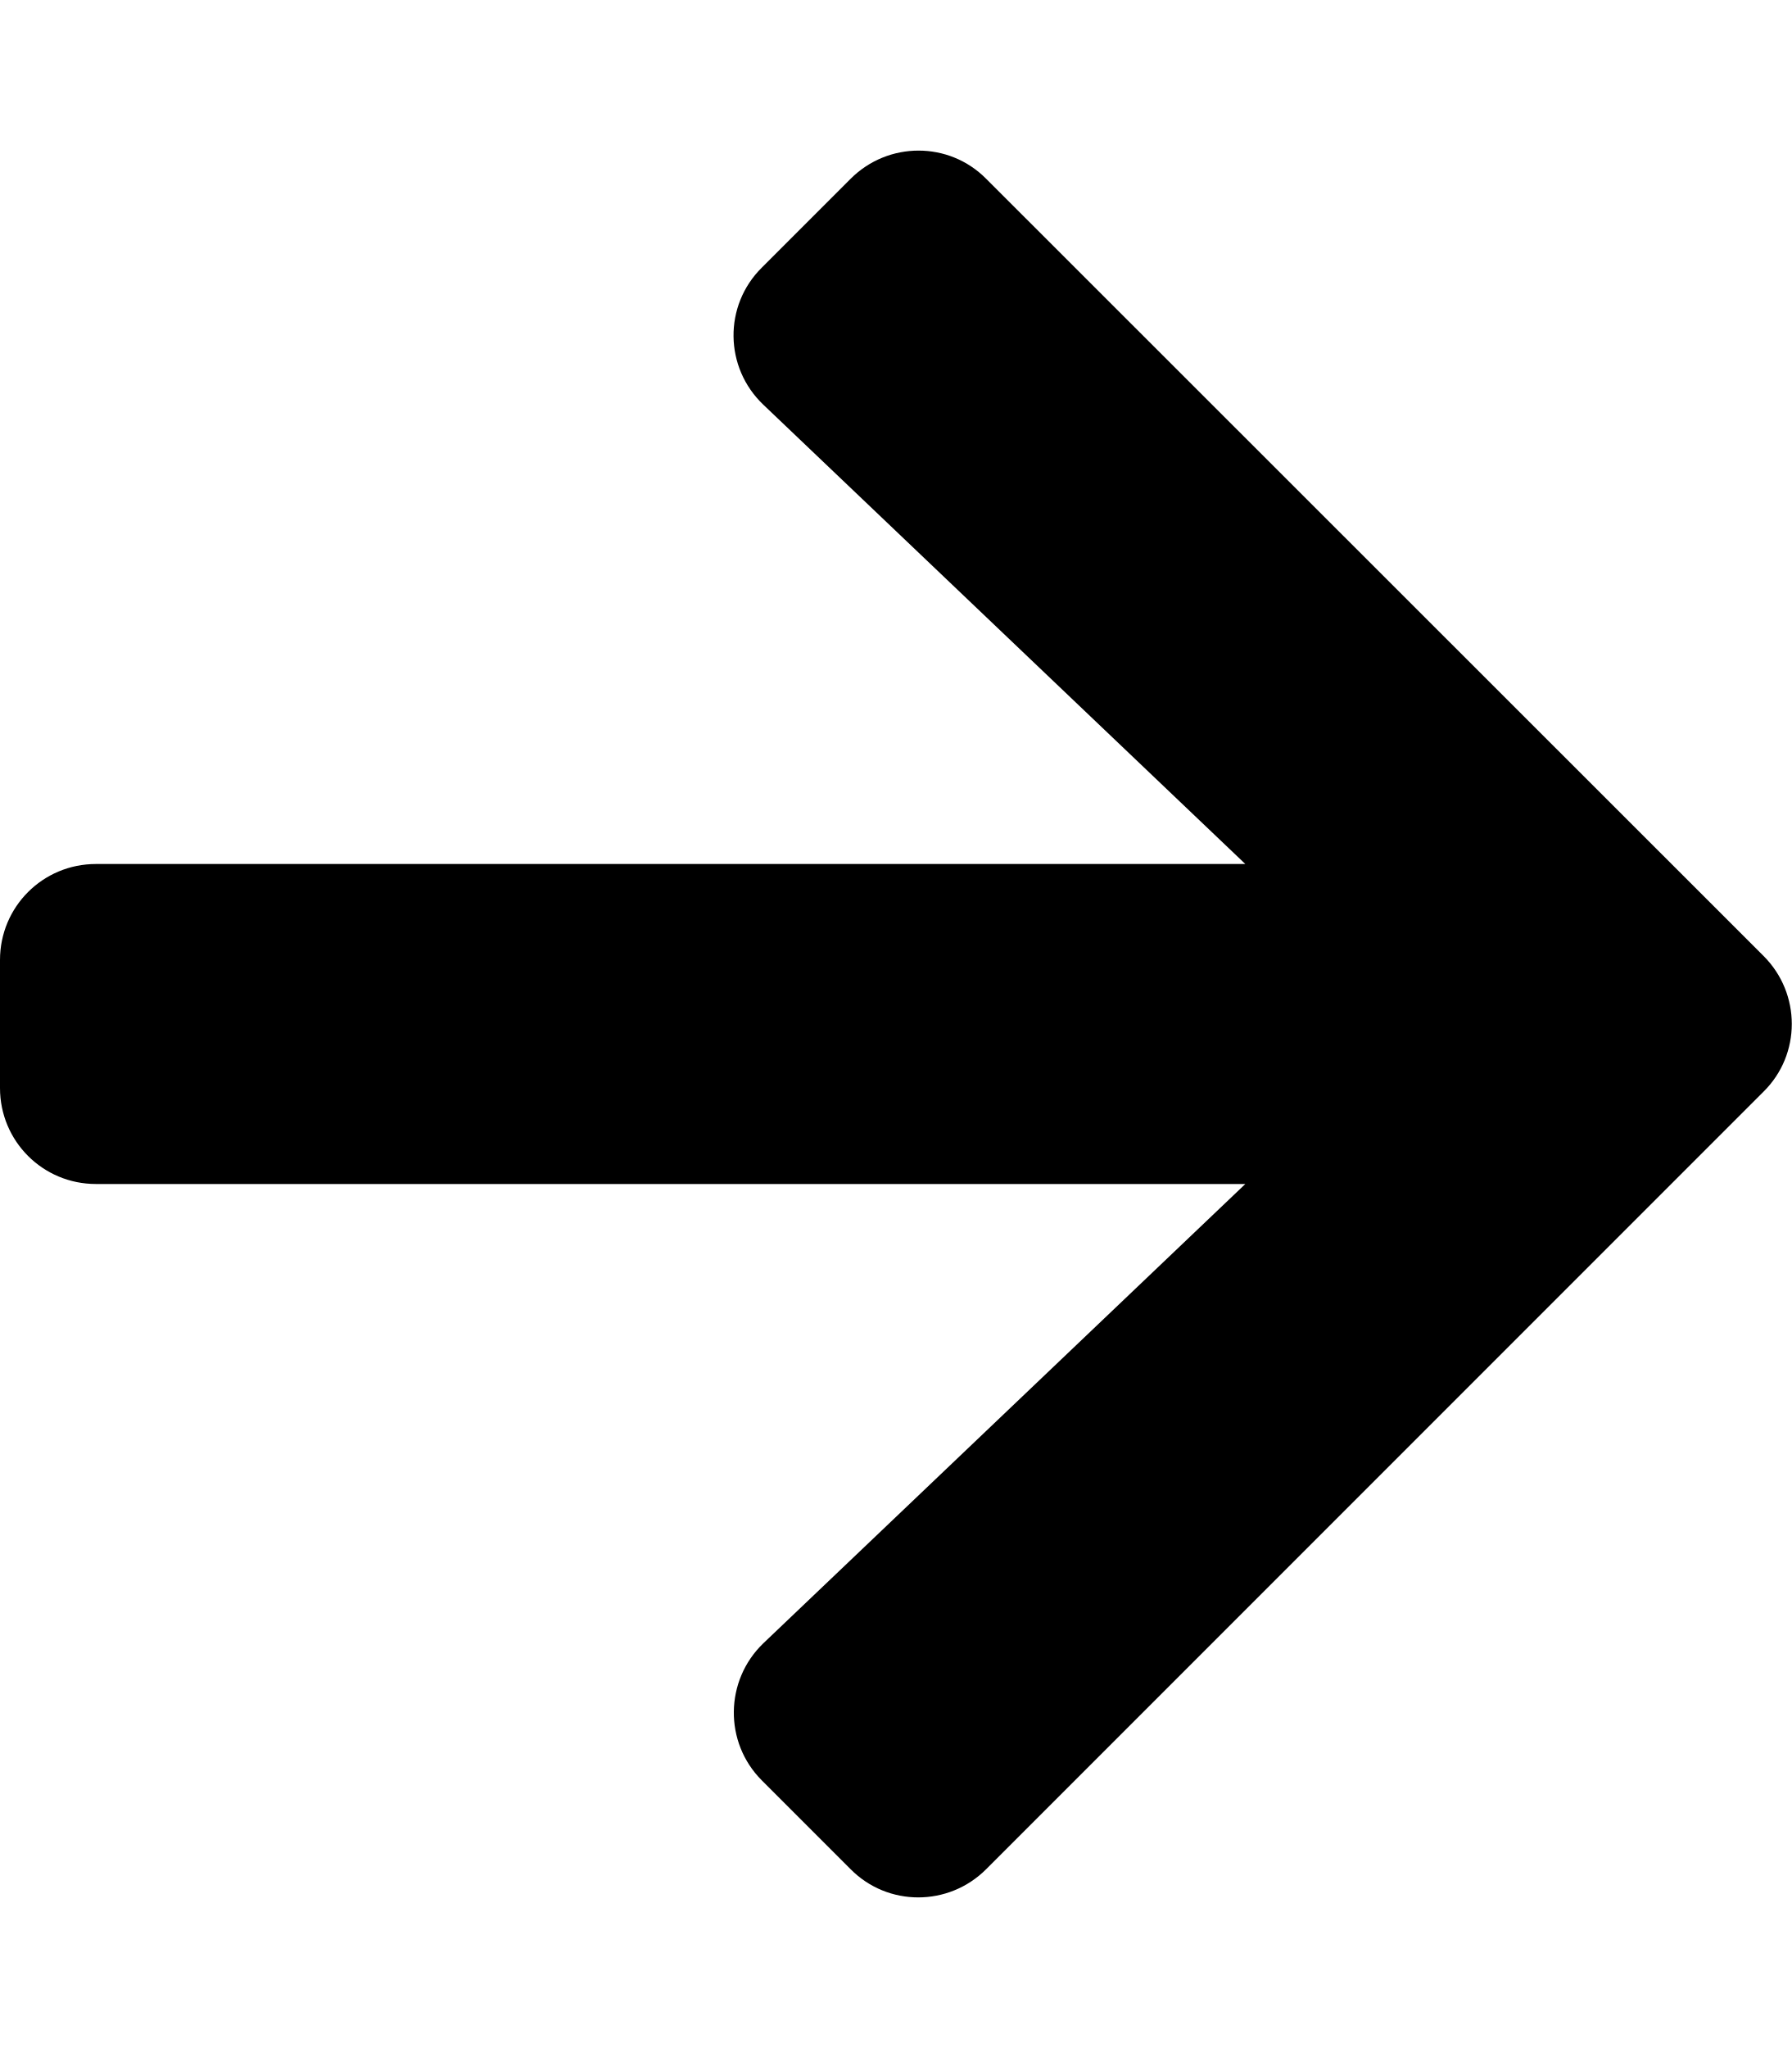
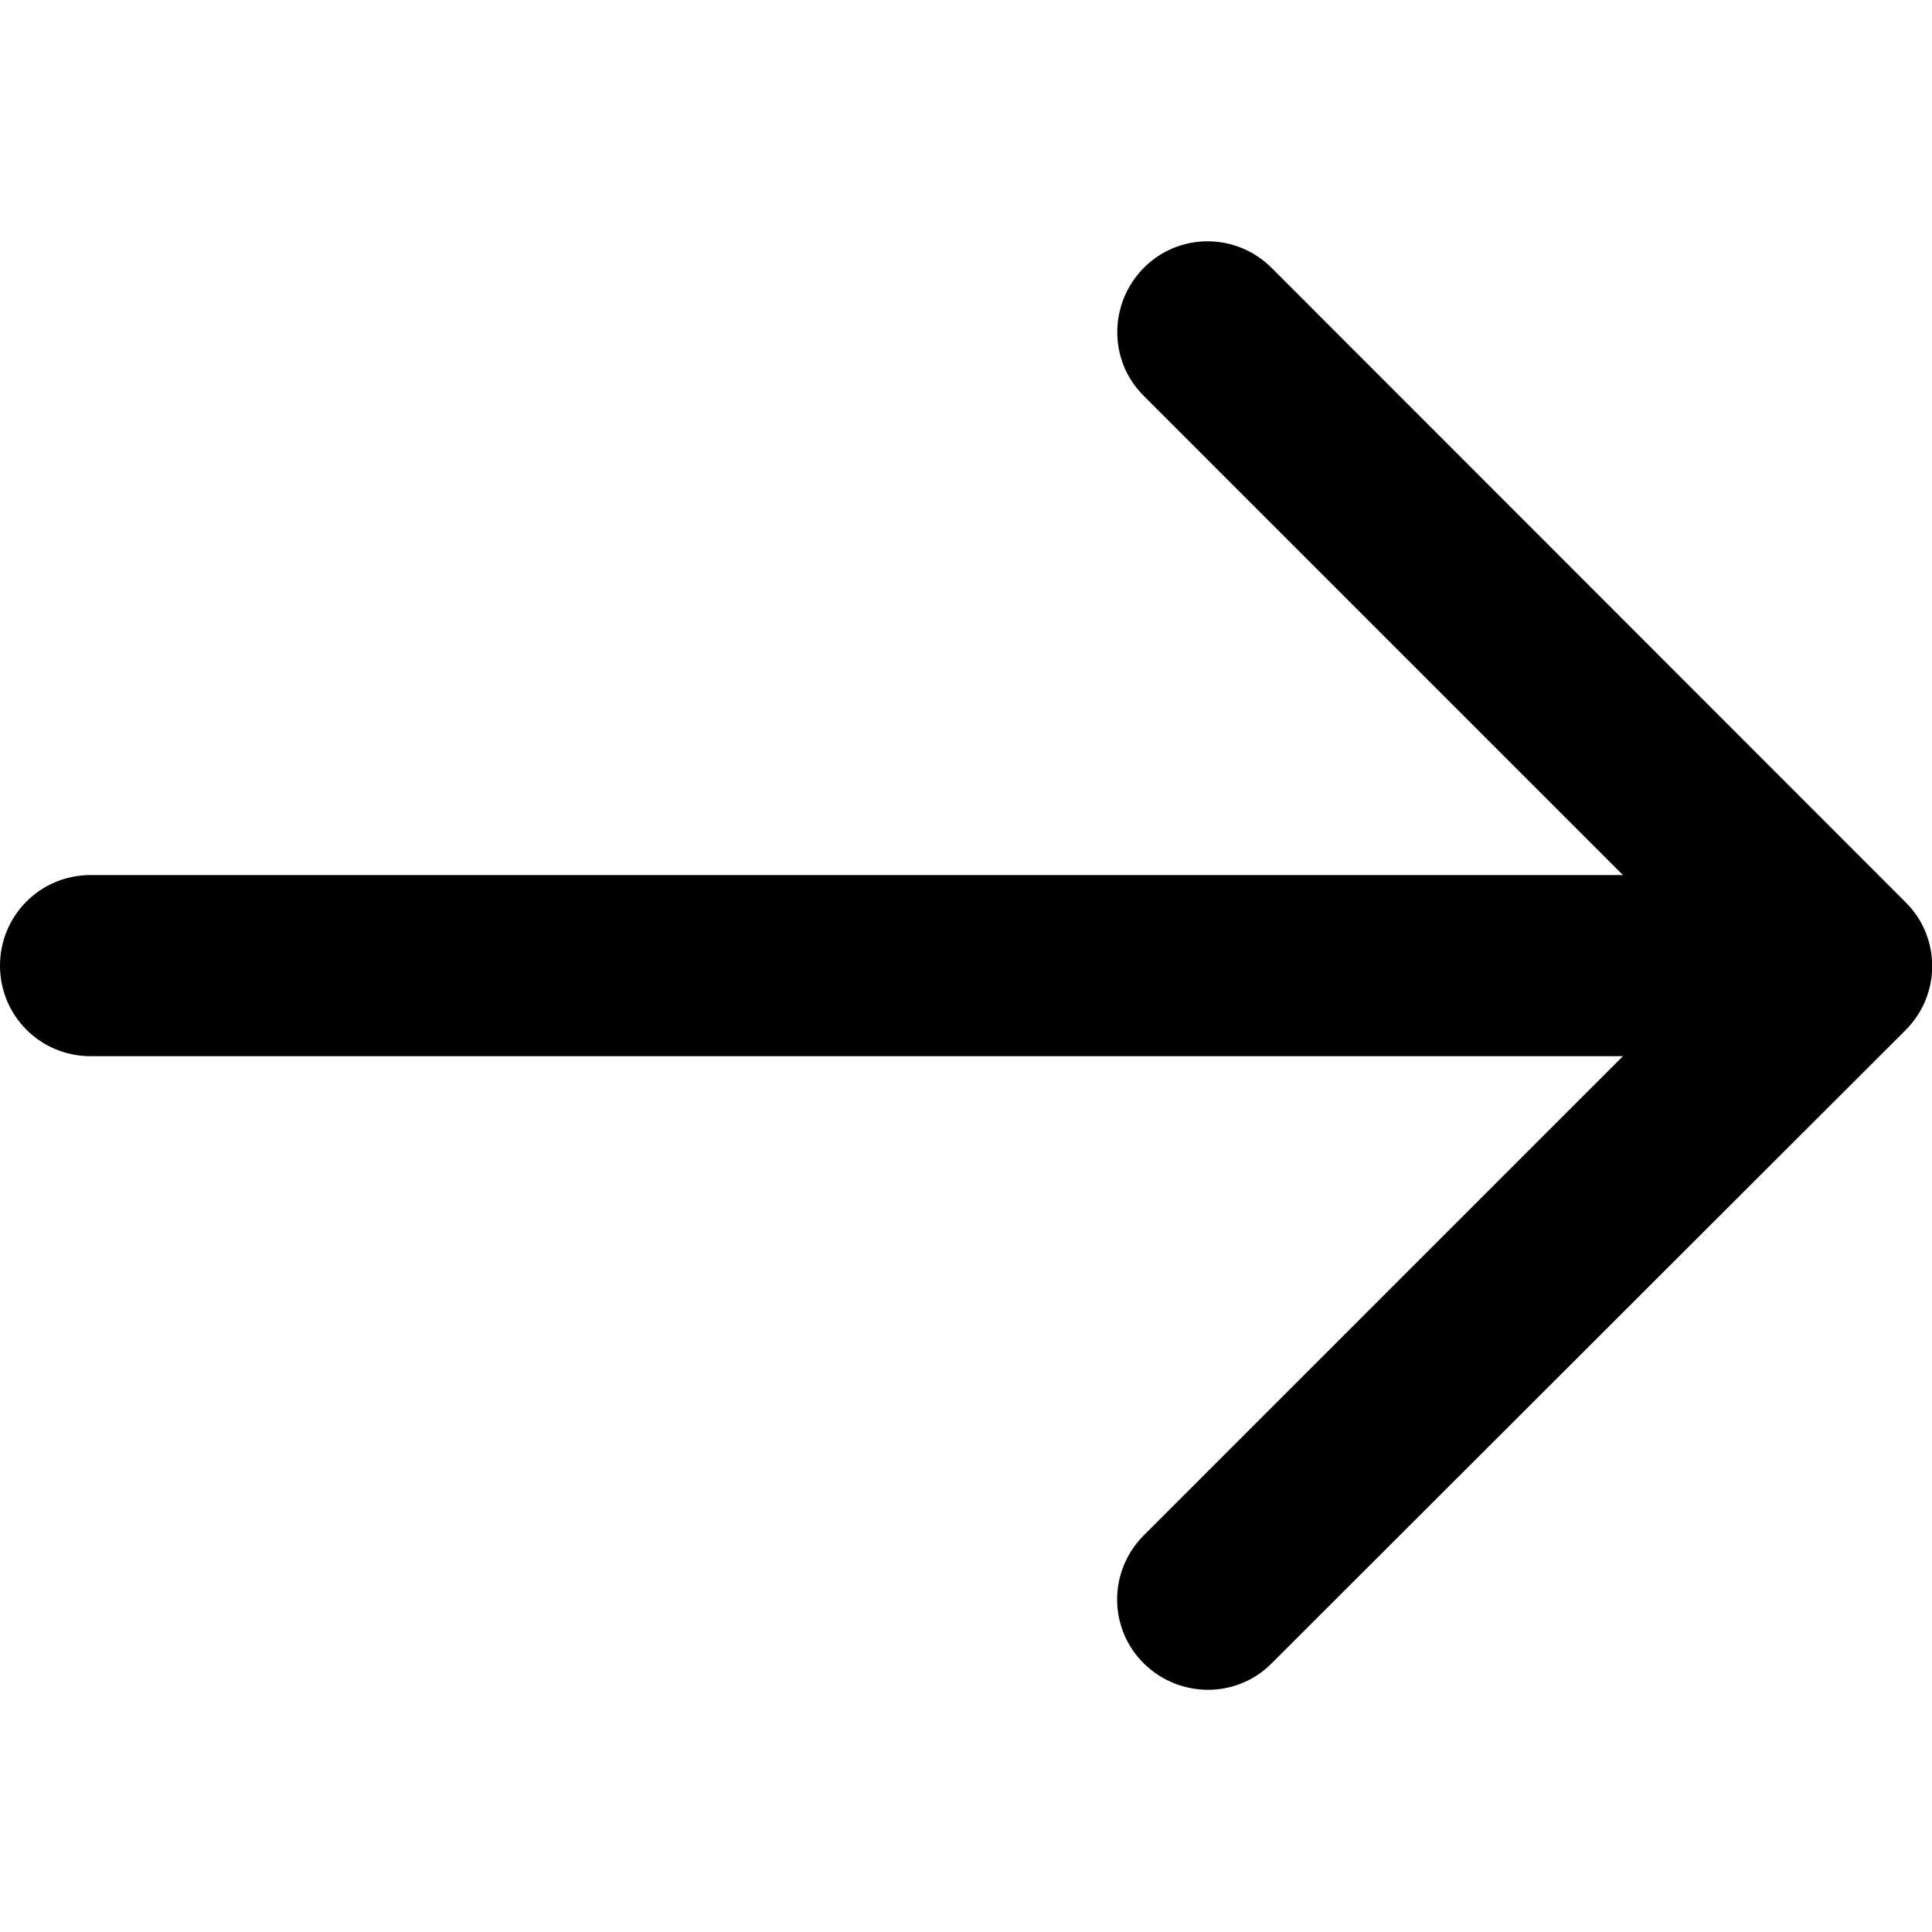
- <svg xmlns="http://www.w3.org/2000/svg" viewBox="0 0 448 512">
-   <path d="M190.5 66.9l22.2-22.2c9.4-9.4 24.6-9.4 33.9 0L441 239c9.4 9.4 9.4 24.6 0 33.9L246.6 467.3c-9.4 9.4-24.6 9.4-33.9 0l-22.2-22.2c-9.5-9.5-9.3-25 .4-34.3L311.4 296H24c-13.3 0-24-10.7-24-24v-32c0-13.3 10.7-24 24-24h287.4L190.9 101.2c-9.8-9.3-10-24.8-.4-34.3z" />
+ <svg xmlns="http://www.w3.org/2000/svg" viewBox="0 0 512 512">
+   <path fill="currentColor" d="M505 273c9.4-9.4 9.4-24.6 0-33.9L337 71c-9.4-9.4-24.6-9.4-33.9 0s-9.4 24.6 0 33.9l127 127-406.1 0c-13.3 0-24 10.7-24 24s10.7 24 24 24l406.1 0-127 127c-9.4 9.4-9.4 24.6 0 33.9s24.6 9.4 33.9 0L505 273z" />
</svg>
